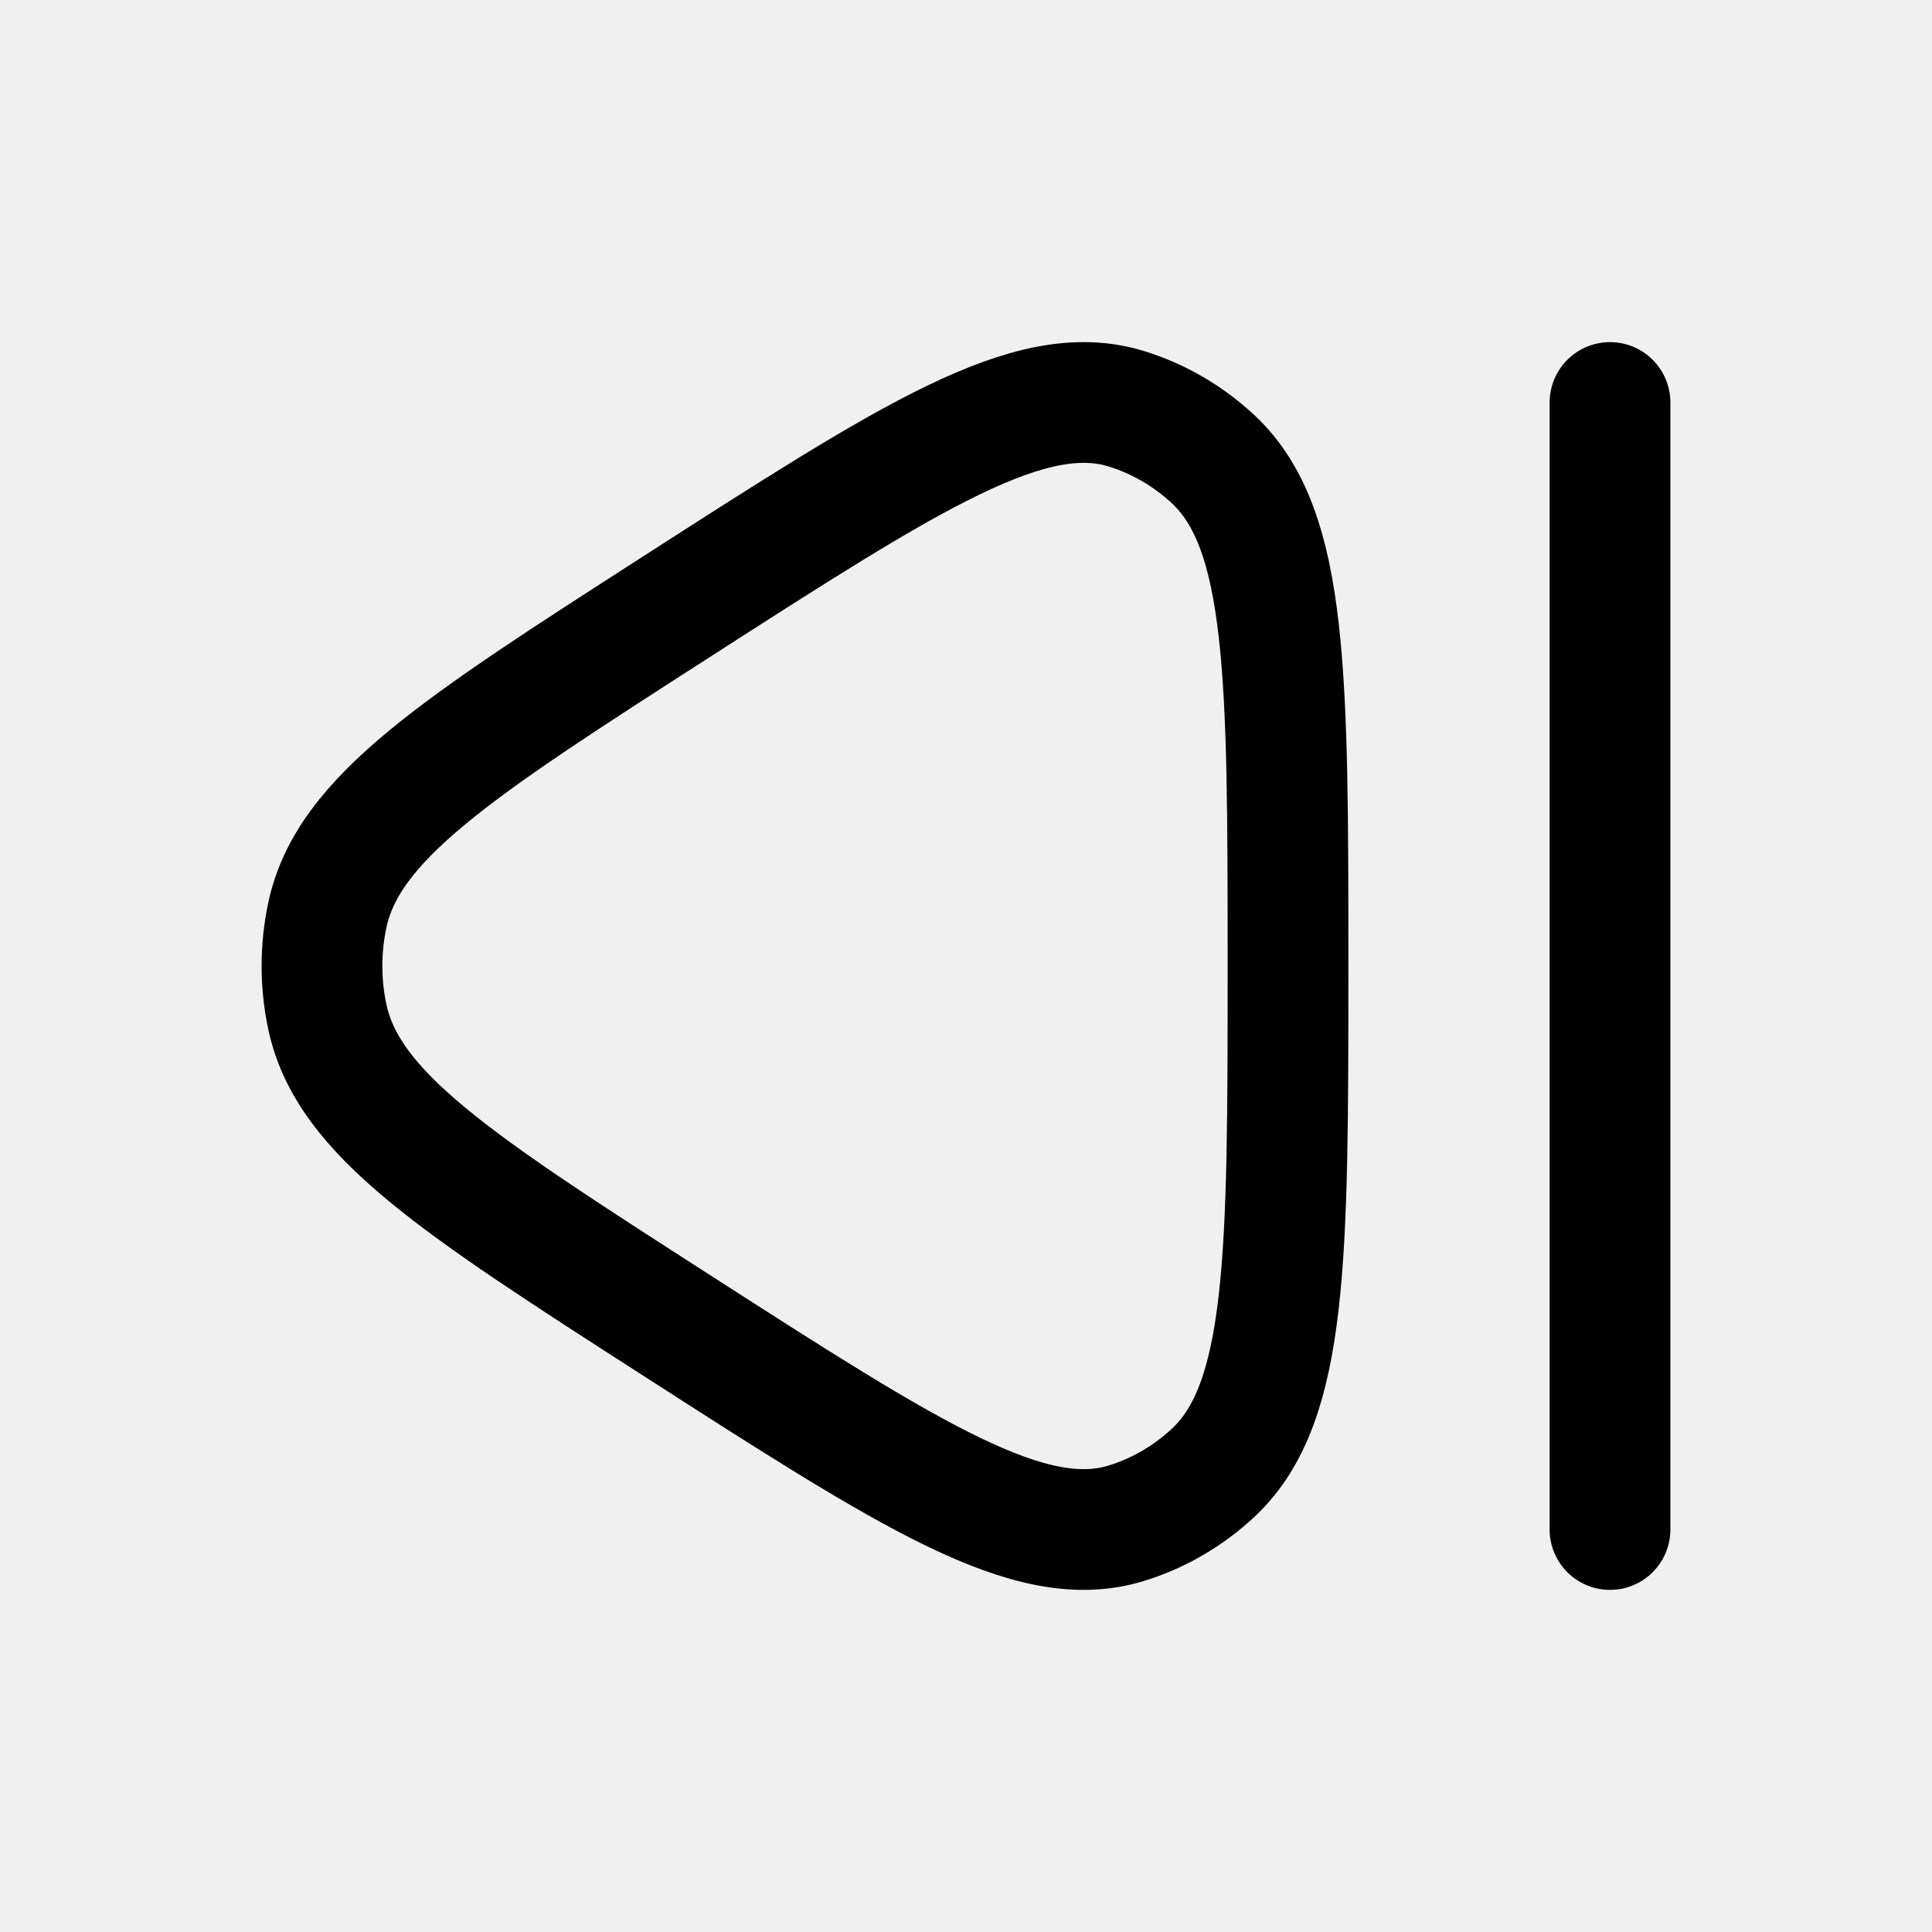
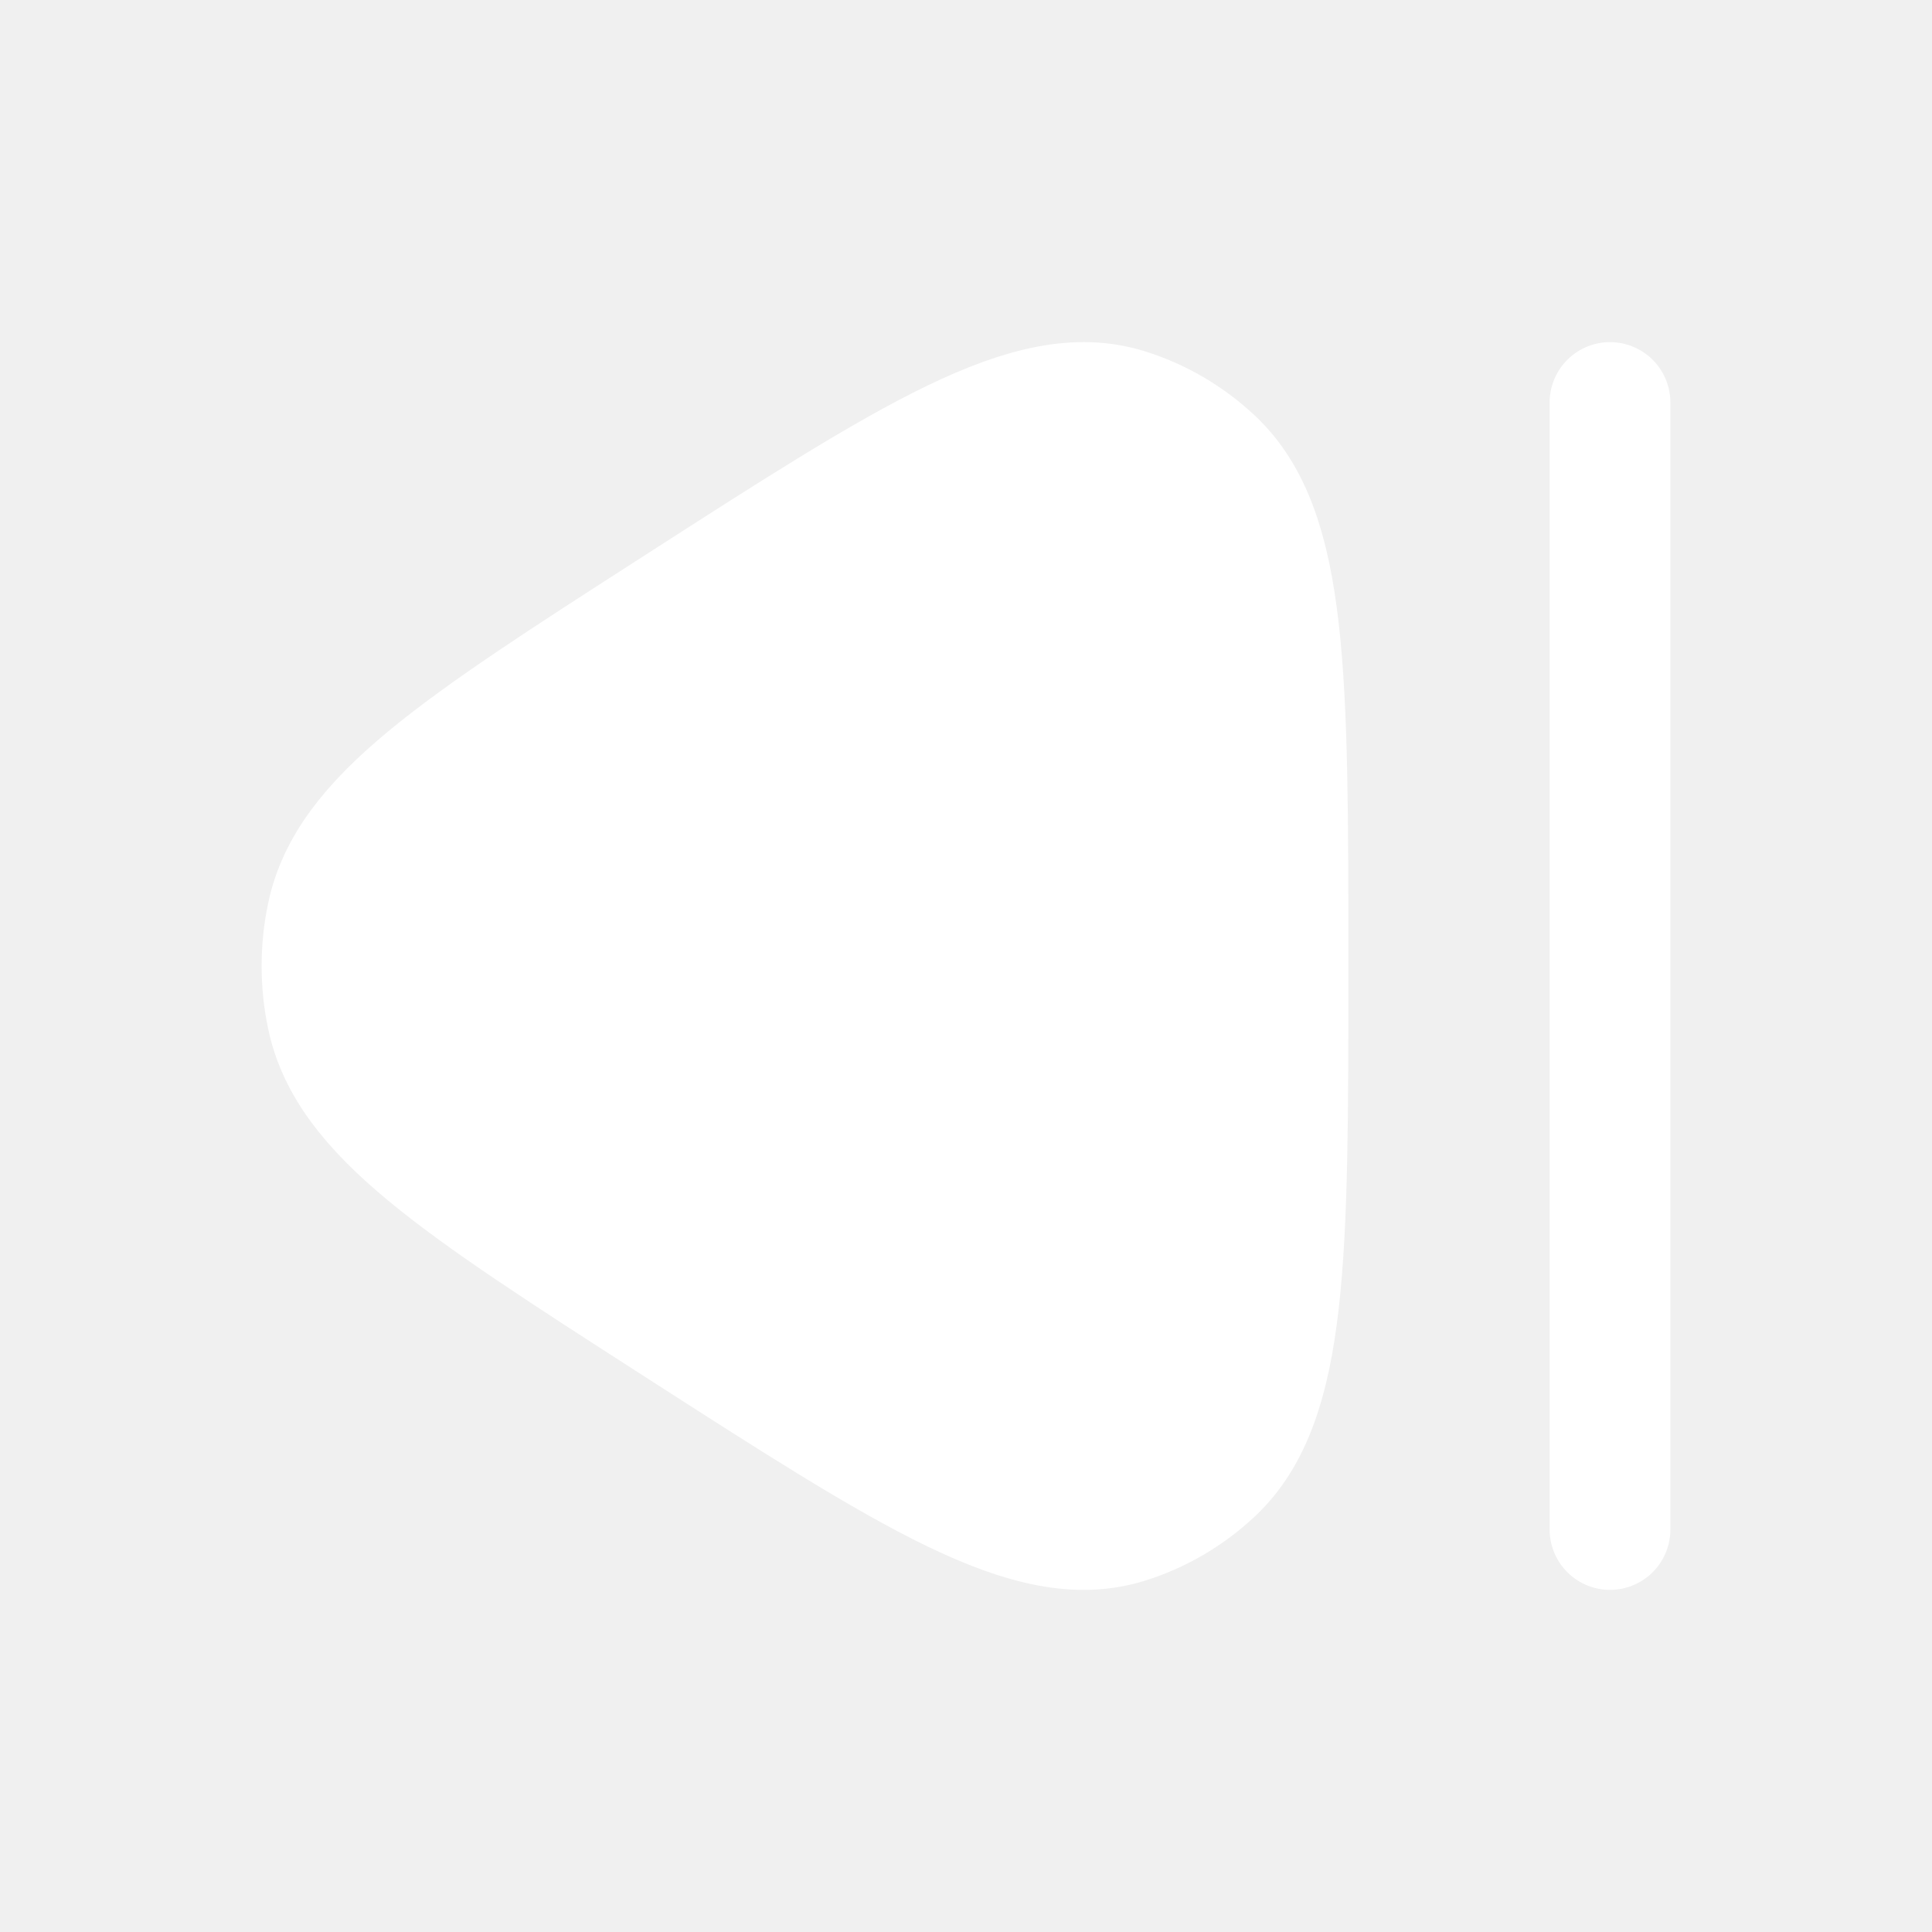
- <svg xmlns="http://www.w3.org/2000/svg" viewBox="0 0 24 24" width="24" height="24" color="#000000" fill="none">
+ <svg xmlns="http://www.w3.org/2000/svg" viewBox="0 0 24 24" width="24" height="24" color="#ffffff" fill="white">
  <path d="M4.065 12.626C4.319 13.837 5.673 14.708 8.38 16.448C11.325 18.341 12.797 19.288 13.989 18.923C14.393 18.799 14.765 18.582 15.078 18.288C16 17.418 16 15.612 16 12C16 8.388 16 6.582 15.078 5.712C14.765 5.418 14.393 5.201 13.989 5.077C12.797 4.712 11.325 5.659 8.38 7.552C5.673 9.292 4.319 10.163 4.065 11.374C3.978 11.787 3.978 12.213 4.065 12.626Z" stroke="currentColor" stroke-width="1.5" stroke-linejoin="round" />
  <path d="M20 5V19" stroke="currentColor" stroke-width="1.5" stroke-linecap="round" />
</svg>
